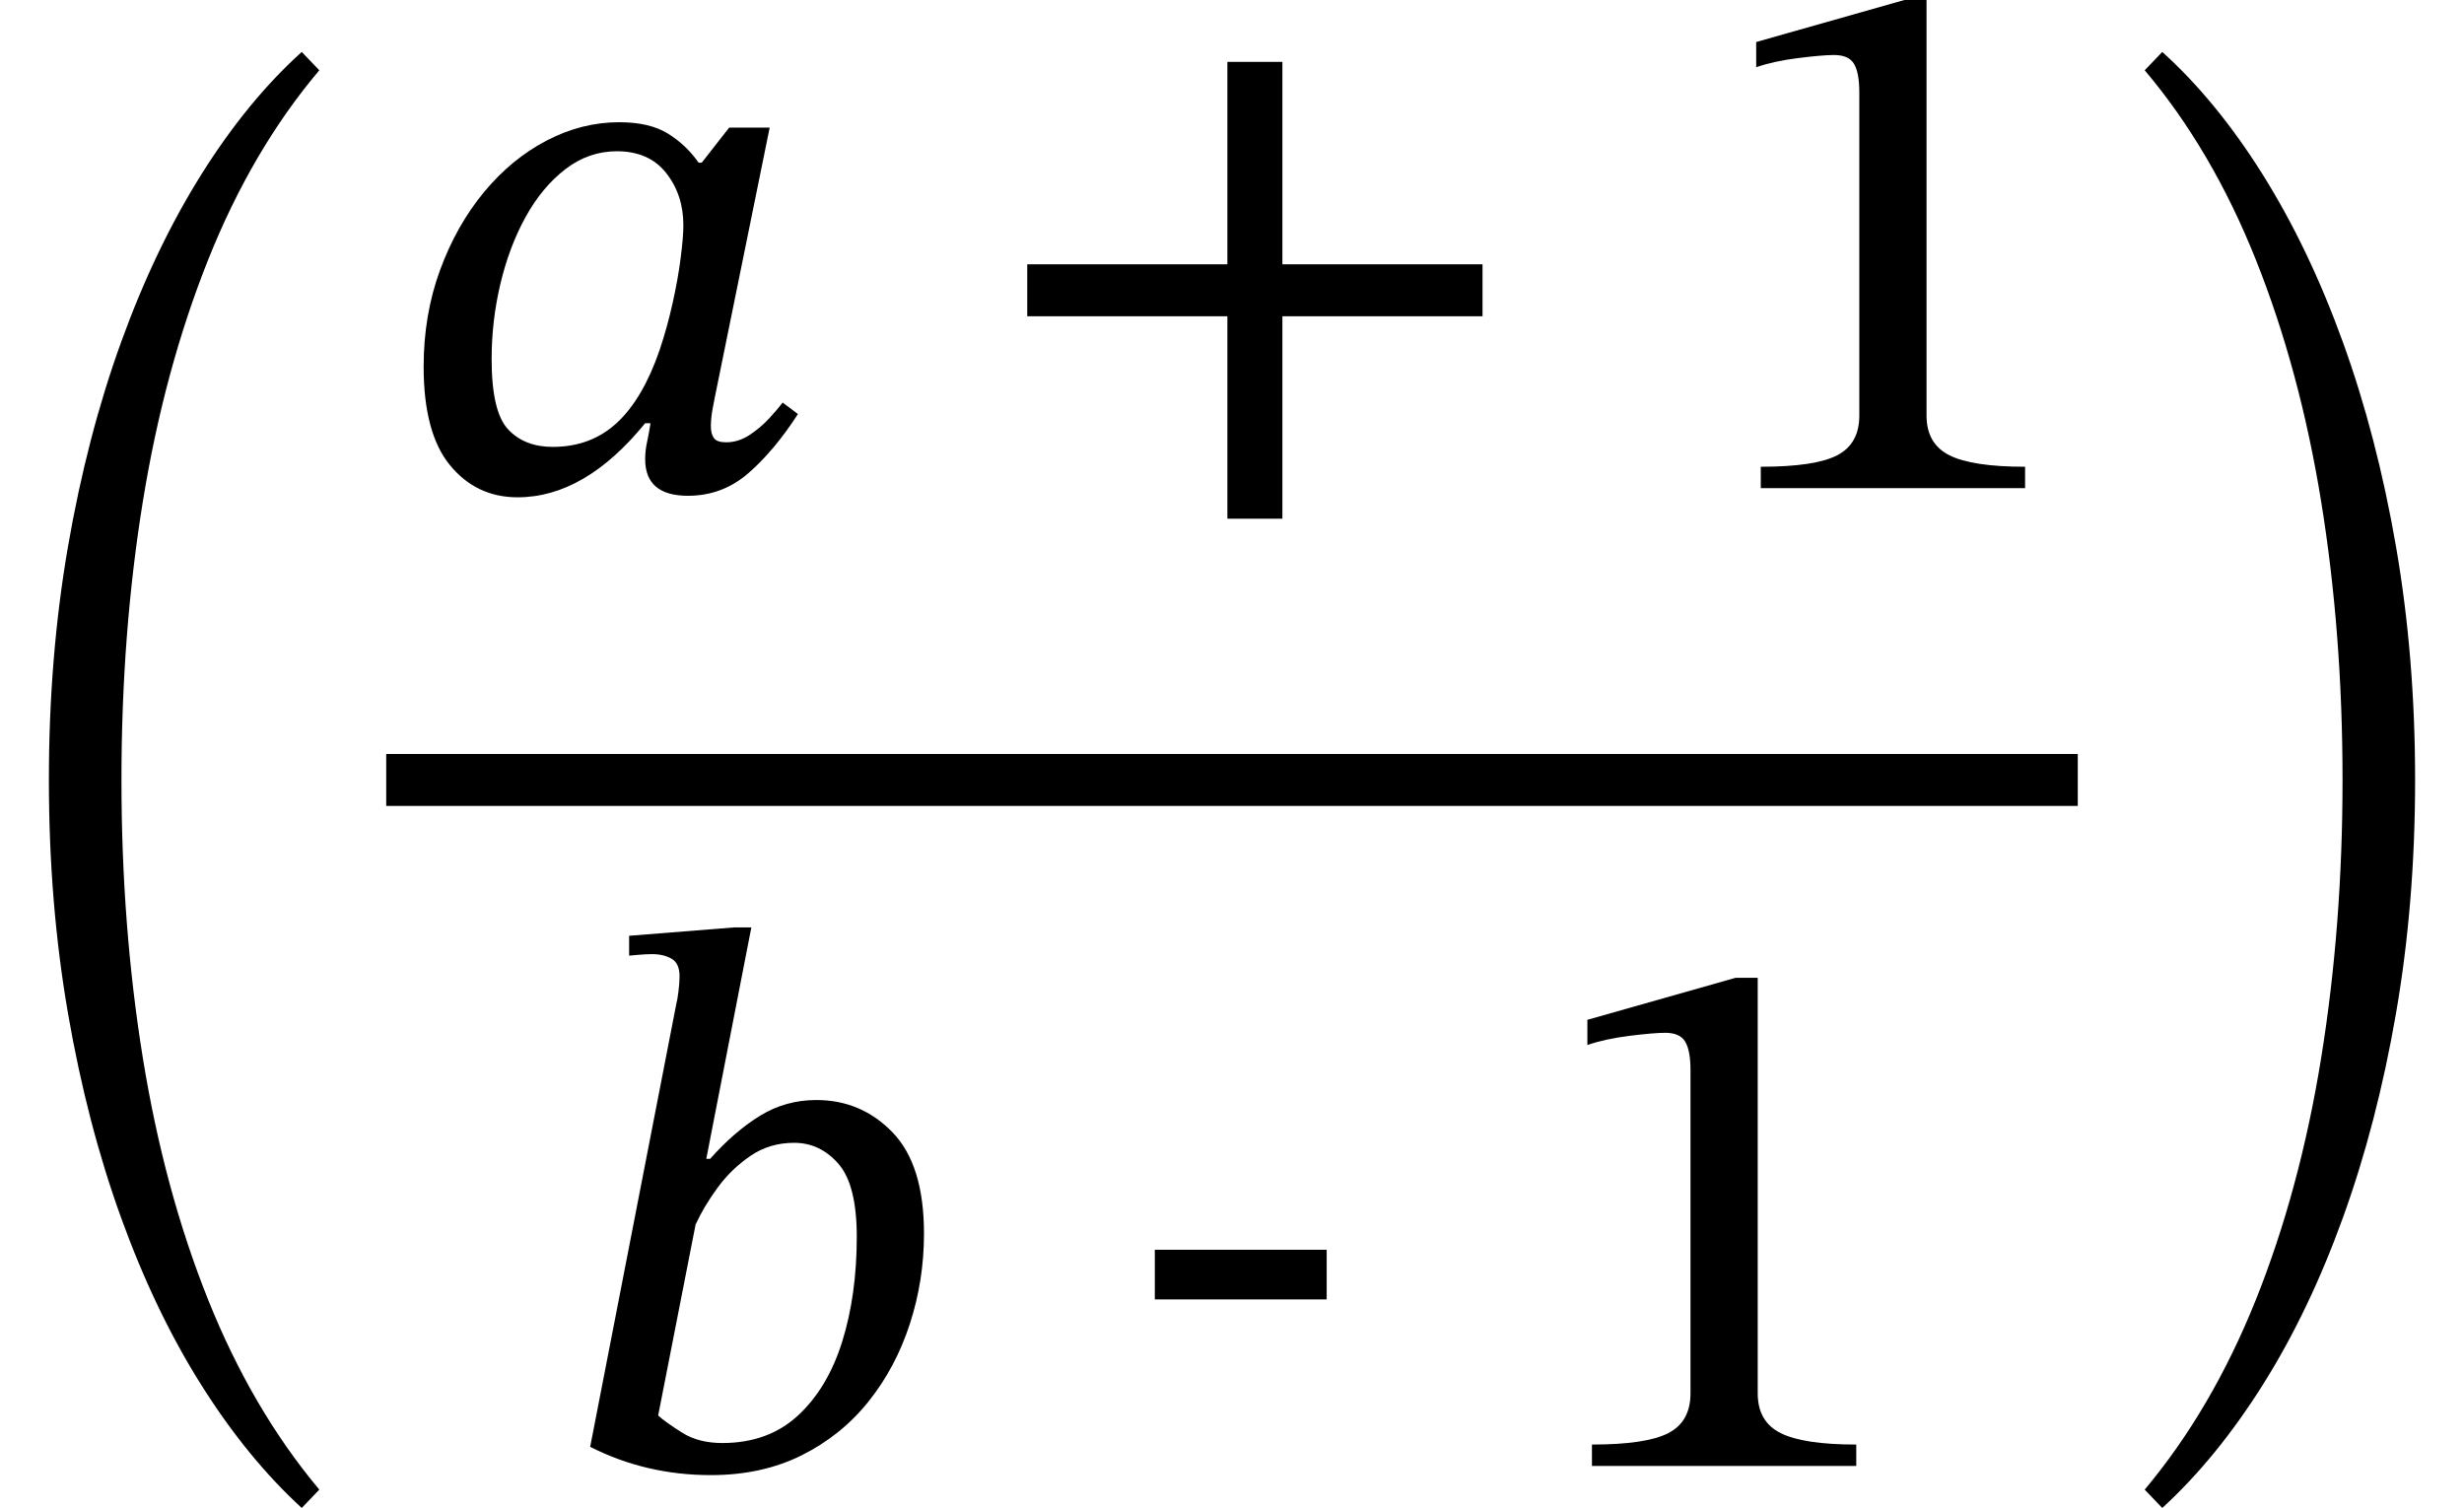
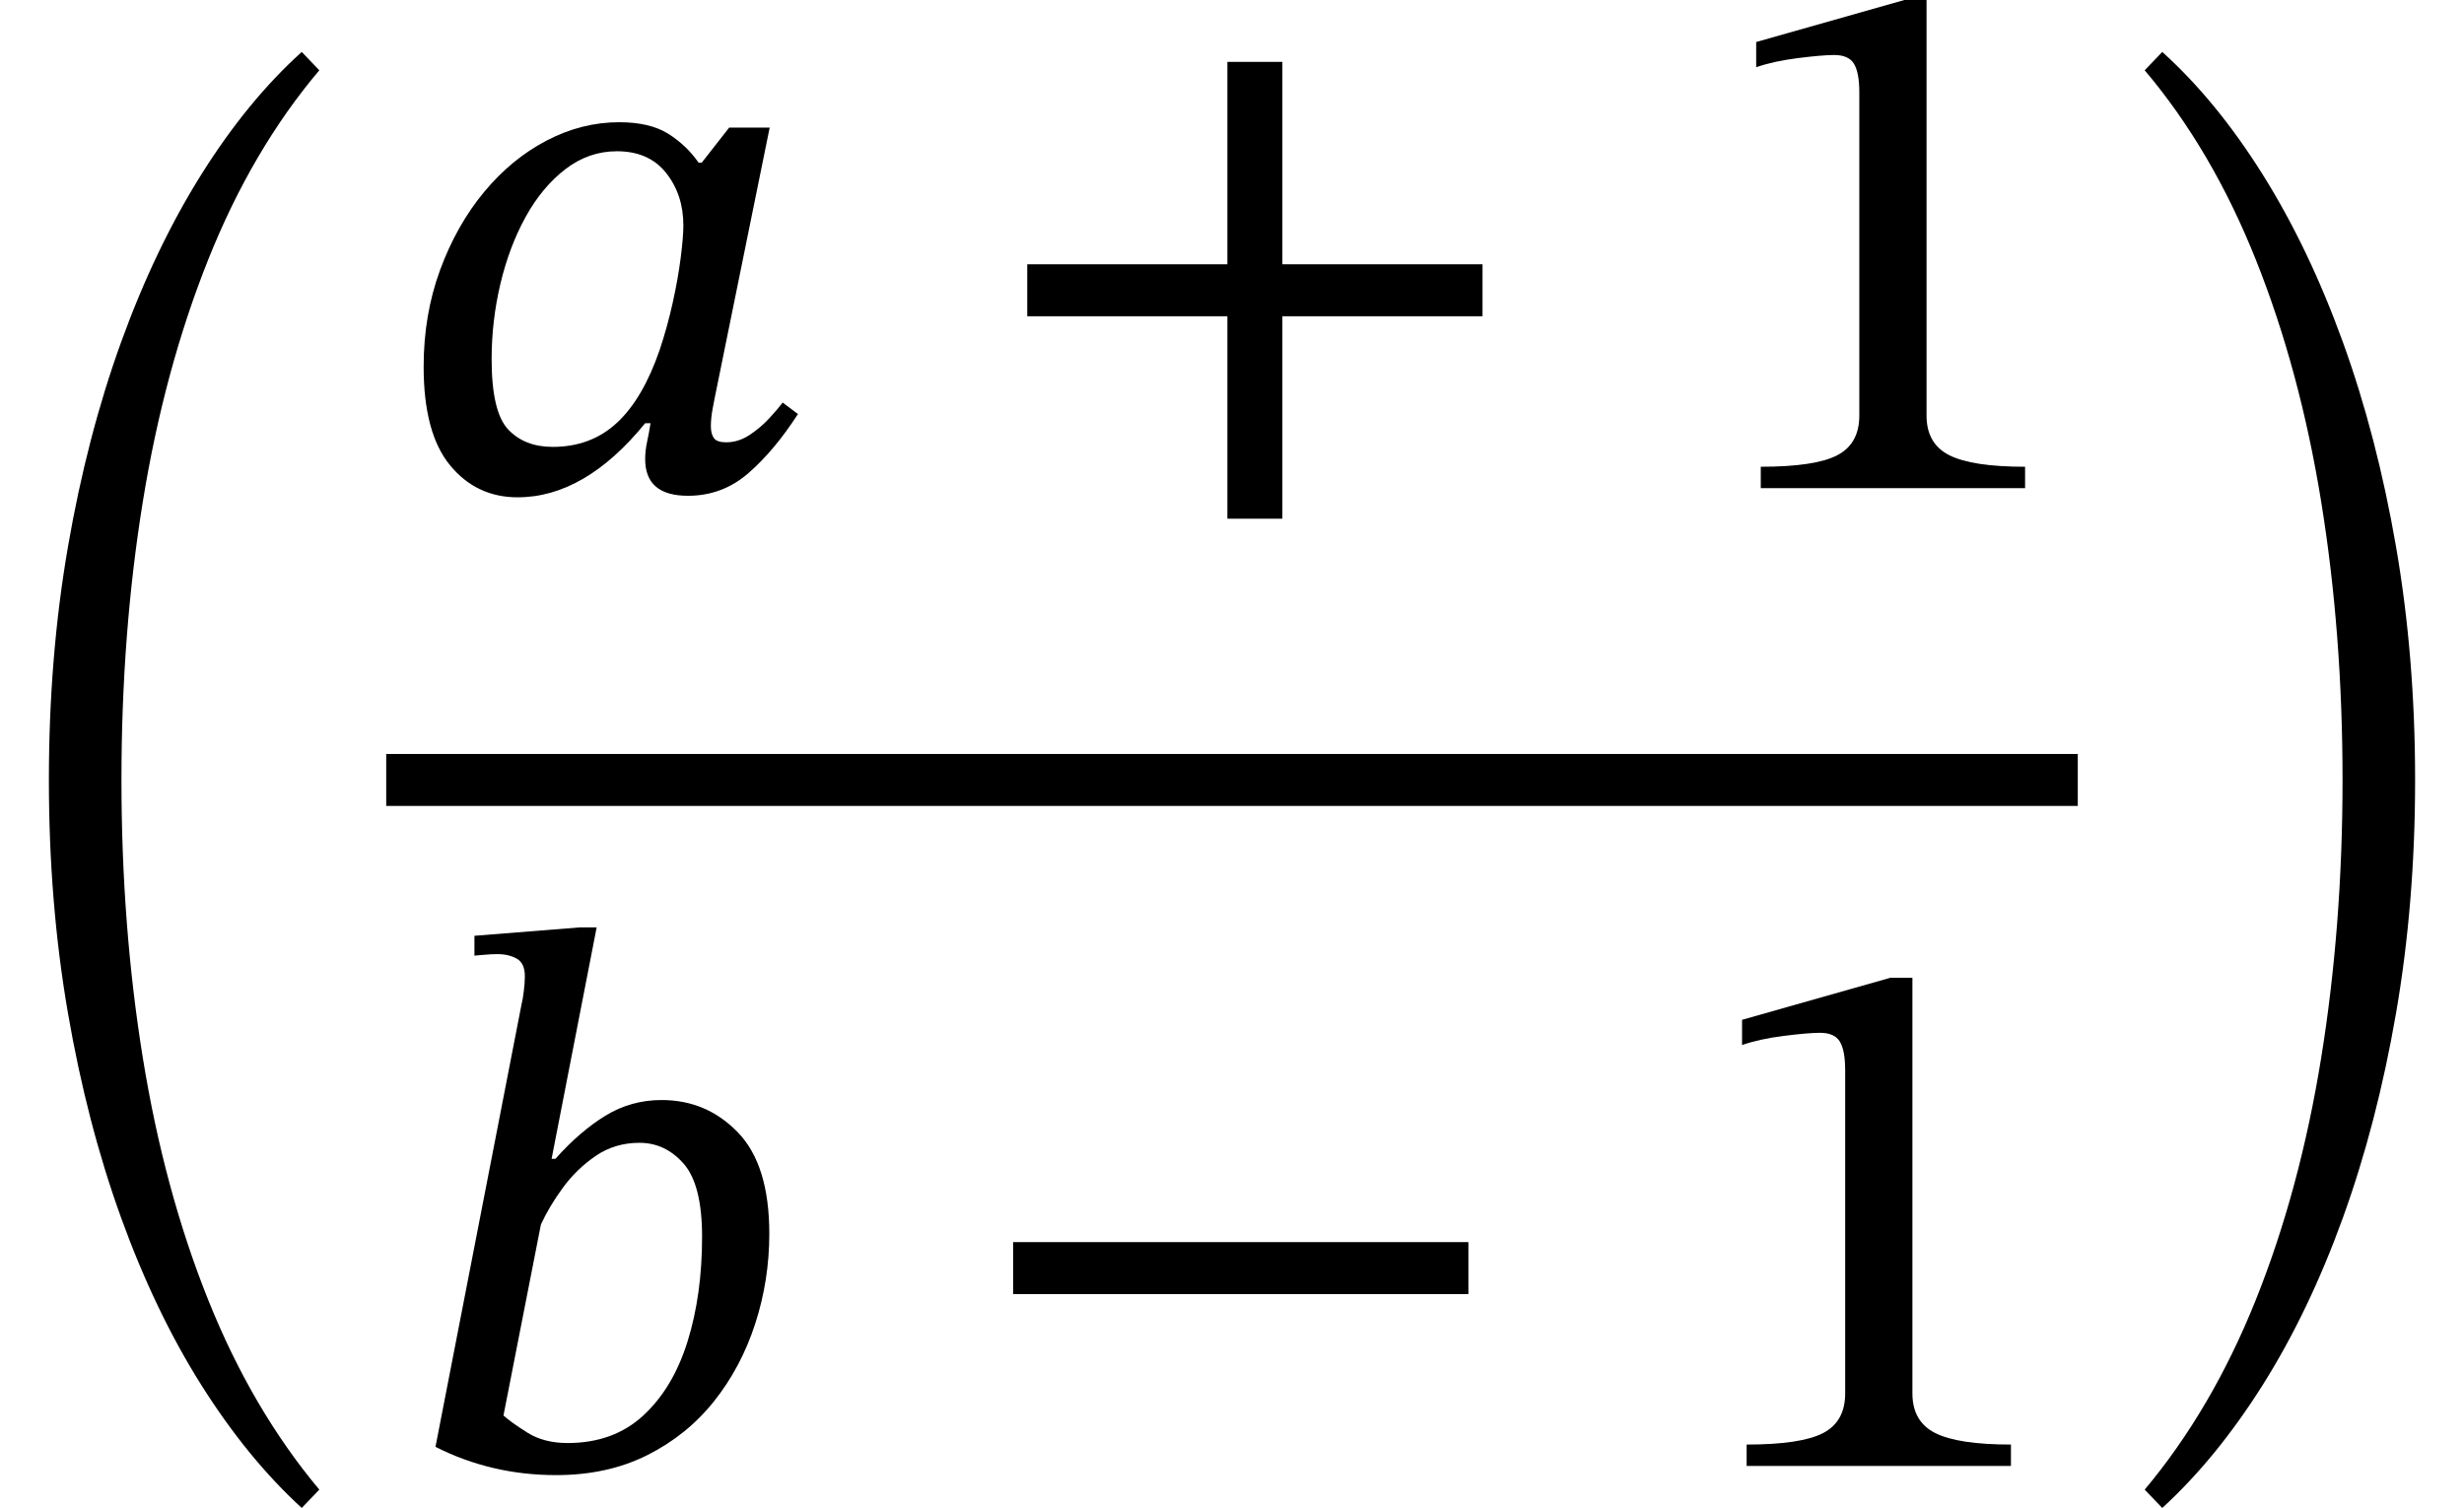
<svg xmlns="http://www.w3.org/2000/svg" width="38.707" height="23.688" viewBox="0 0 38.707 23.688">
  <g fill="#000000">
    <path transform="matrix(0.012 0 0 -0.012 0 15.492)" d="M64 270Q64 431 89 575.5Q114 720 158.5 843Q203 966 263.5 1062.5Q324 1159 395 1223L418 1199Q330 1095 272.5 951Q215 807 187 634.5Q159 462 159 270Q159 79 187 -94Q215 -267 272.5 -410.5Q330 -554 418 -659L395 -683Q324 -618 263.5 -522Q203 -426 158.5 -303Q114 -180 89 -35.5Q64 109 64 270Z" />
    <path transform="matrix(0.012 0 0 -0.012 6.067 7.668)" d="M502 472L430 118Q430 118 427.5 105Q425 92 425 81Q425 71 429 65.5Q433 60 445 60Q461 60 475.5 69.5Q490 79 501.5 91.5Q513 104 519 112L539 97Q508 49 474 19.5Q440 -10 395 -10Q339 -10 339 38Q339 49 341.5 60.5Q344 72 346 85L339 85Q260 -12 172 -12Q118 -12 83.5 30Q49 72 49 159Q49 227 70.5 285.5Q92 344 128 387.5Q164 431 210 455Q256 479 305 479Q345 479 369 464Q393 449 409 426L413 426L449 472ZM389 344Q389 384 366.5 412.5Q344 441 302 441Q265 441 234.5 417.5Q204 394 182.5 355Q161 316 149.5 267.5Q138 219 138 169Q138 100 159.5 77Q181 54 218 54Q268 54 302 85.5Q336 117 358 181Q368 211 375 242.5Q382 274 385.5 301.5Q389 329 389 344Z" />
    <path transform="matrix(0.012 0 0 -0.012 15.393 7.668)" d="M658 225L396 225L396 -40L324 -40L324 225L62 225L62 293L324 293L324 558L396 558L396 293L658 293Z" />
    <path transform="matrix(0.012 0 0 -0.012 26.7 7.668)" d="M426 0L80 0L80 28Q151 28 180 43Q209 58 209 95L209 518Q209 544 202 555.5Q195 567 176 567Q161 567 129 563Q97 559 74 551L74 584L268 639L297 639L297 95Q297 58 327 43Q357 28 426 28Z" />
-     <path transform="matrix(0.012 0 0 -0.012 8.719 23.028)" d="M198 402L203 402Q235 438 268.5 458.5Q302 479 342 479Q401 479 442 436.5Q483 394 483 304Q483 243 464.5 186Q446 129 410.5 84.5Q375 40 323 14Q271 -12 204 -12Q119 -12 46 25L159 606Q160 609 161.5 620.5Q163 632 163 641Q163 658 152.5 664Q142 670 127 670Q119 670 108 669Q97 668 97 668L97 694L235 705L257 705ZM184 316L135 66Q145 57 166.5 43.5Q188 30 219 30Q279 30 318 66Q357 102 376 163Q395 224 395 300Q395 368 371 395.5Q347 423 313 423Q281 423 256 406Q231 389 213 364.5Q195 340 184 316Z" />
-     <path transform="matrix(0.012 0 0 -0.012 17.601 23.028)" d="M270 218L45 218L45 283L270 283Z" />
-     <path transform="matrix(0.012 0 0 -0.012 24.048 23.028)" d="M426 0L80 0L80 28Q151 28 180 43Q209 58 209 95L209 518Q209 544 202 555.5Q195 567 176 567Q161 567 129 563Q97 559 74 551L74 584L268 639L297 639L297 95Q297 58 327 43Q357 28 426 28Z" />
+     <path transform="matrix(0.012 0 0 -0.012 6.289 23.028)" d="M198 402L203 402Q235 438 268.5 458.5Q302 479 342 479Q401 479 442 436.5Q483 394 483 304Q483 243 464.5 186Q446 129 410.5 84.5Q375 40 323 14Q271 -12 204 -12Q119 -12 46 25L159 606Q160 609 161.5 620.5Q163 632 163 641Q163 658 152.5 664Q142 670 127 670Q119 670 108 669Q97 668 97 668L97 694L235 705L257 705ZM184 316L135 66Q145 57 166.5 43.5Q188 30 219 30Q279 30 318 66Q357 102 376 163Q395 224 395 300Q395 368 371 395.5Q347 423 313 423Q281 423 256 406Q231 389 213 364.5Q195 340 184 316Z" />
+     <path transform="matrix(0.012 0 0 -0.012 15.171 23.028)" d="M658 225L62 225L62 293L658 293Z" />
+     <path transform="matrix(0.012 0 0 -0.012 26.478 23.028)" d="M426 0L80 0L80 28Q151 28 180 43Q209 58 209 95L209 518Q209 544 202 555.5Q195 567 176 567Q161 567 129 563Q97 559 74 551L74 584L268 639L297 639L297 95Q297 58 327 43Q357 28 426 28Z" />
    <rect x="6.067" y="11.844" width="26.573" height="0.816" />
    <path transform="matrix(0.012 0 0 -0.012 33.307 15.492)" d="M386 270Q386 109 361 -35.5Q336 -180 291.5 -303Q247 -426 186.5 -522Q126 -618 55 -683L32 -659Q120 -554 177.5 -410.5Q235 -267 263 -94Q291 79 291 270Q291 462 263 634.5Q235 807 177.5 951Q120 1095 32 1199L55 1223Q126 1159 186.5 1062.5Q247 966 291.5 843Q336 720 361 575.5Q386 431 386 270Z" />
  </g>
</svg>
